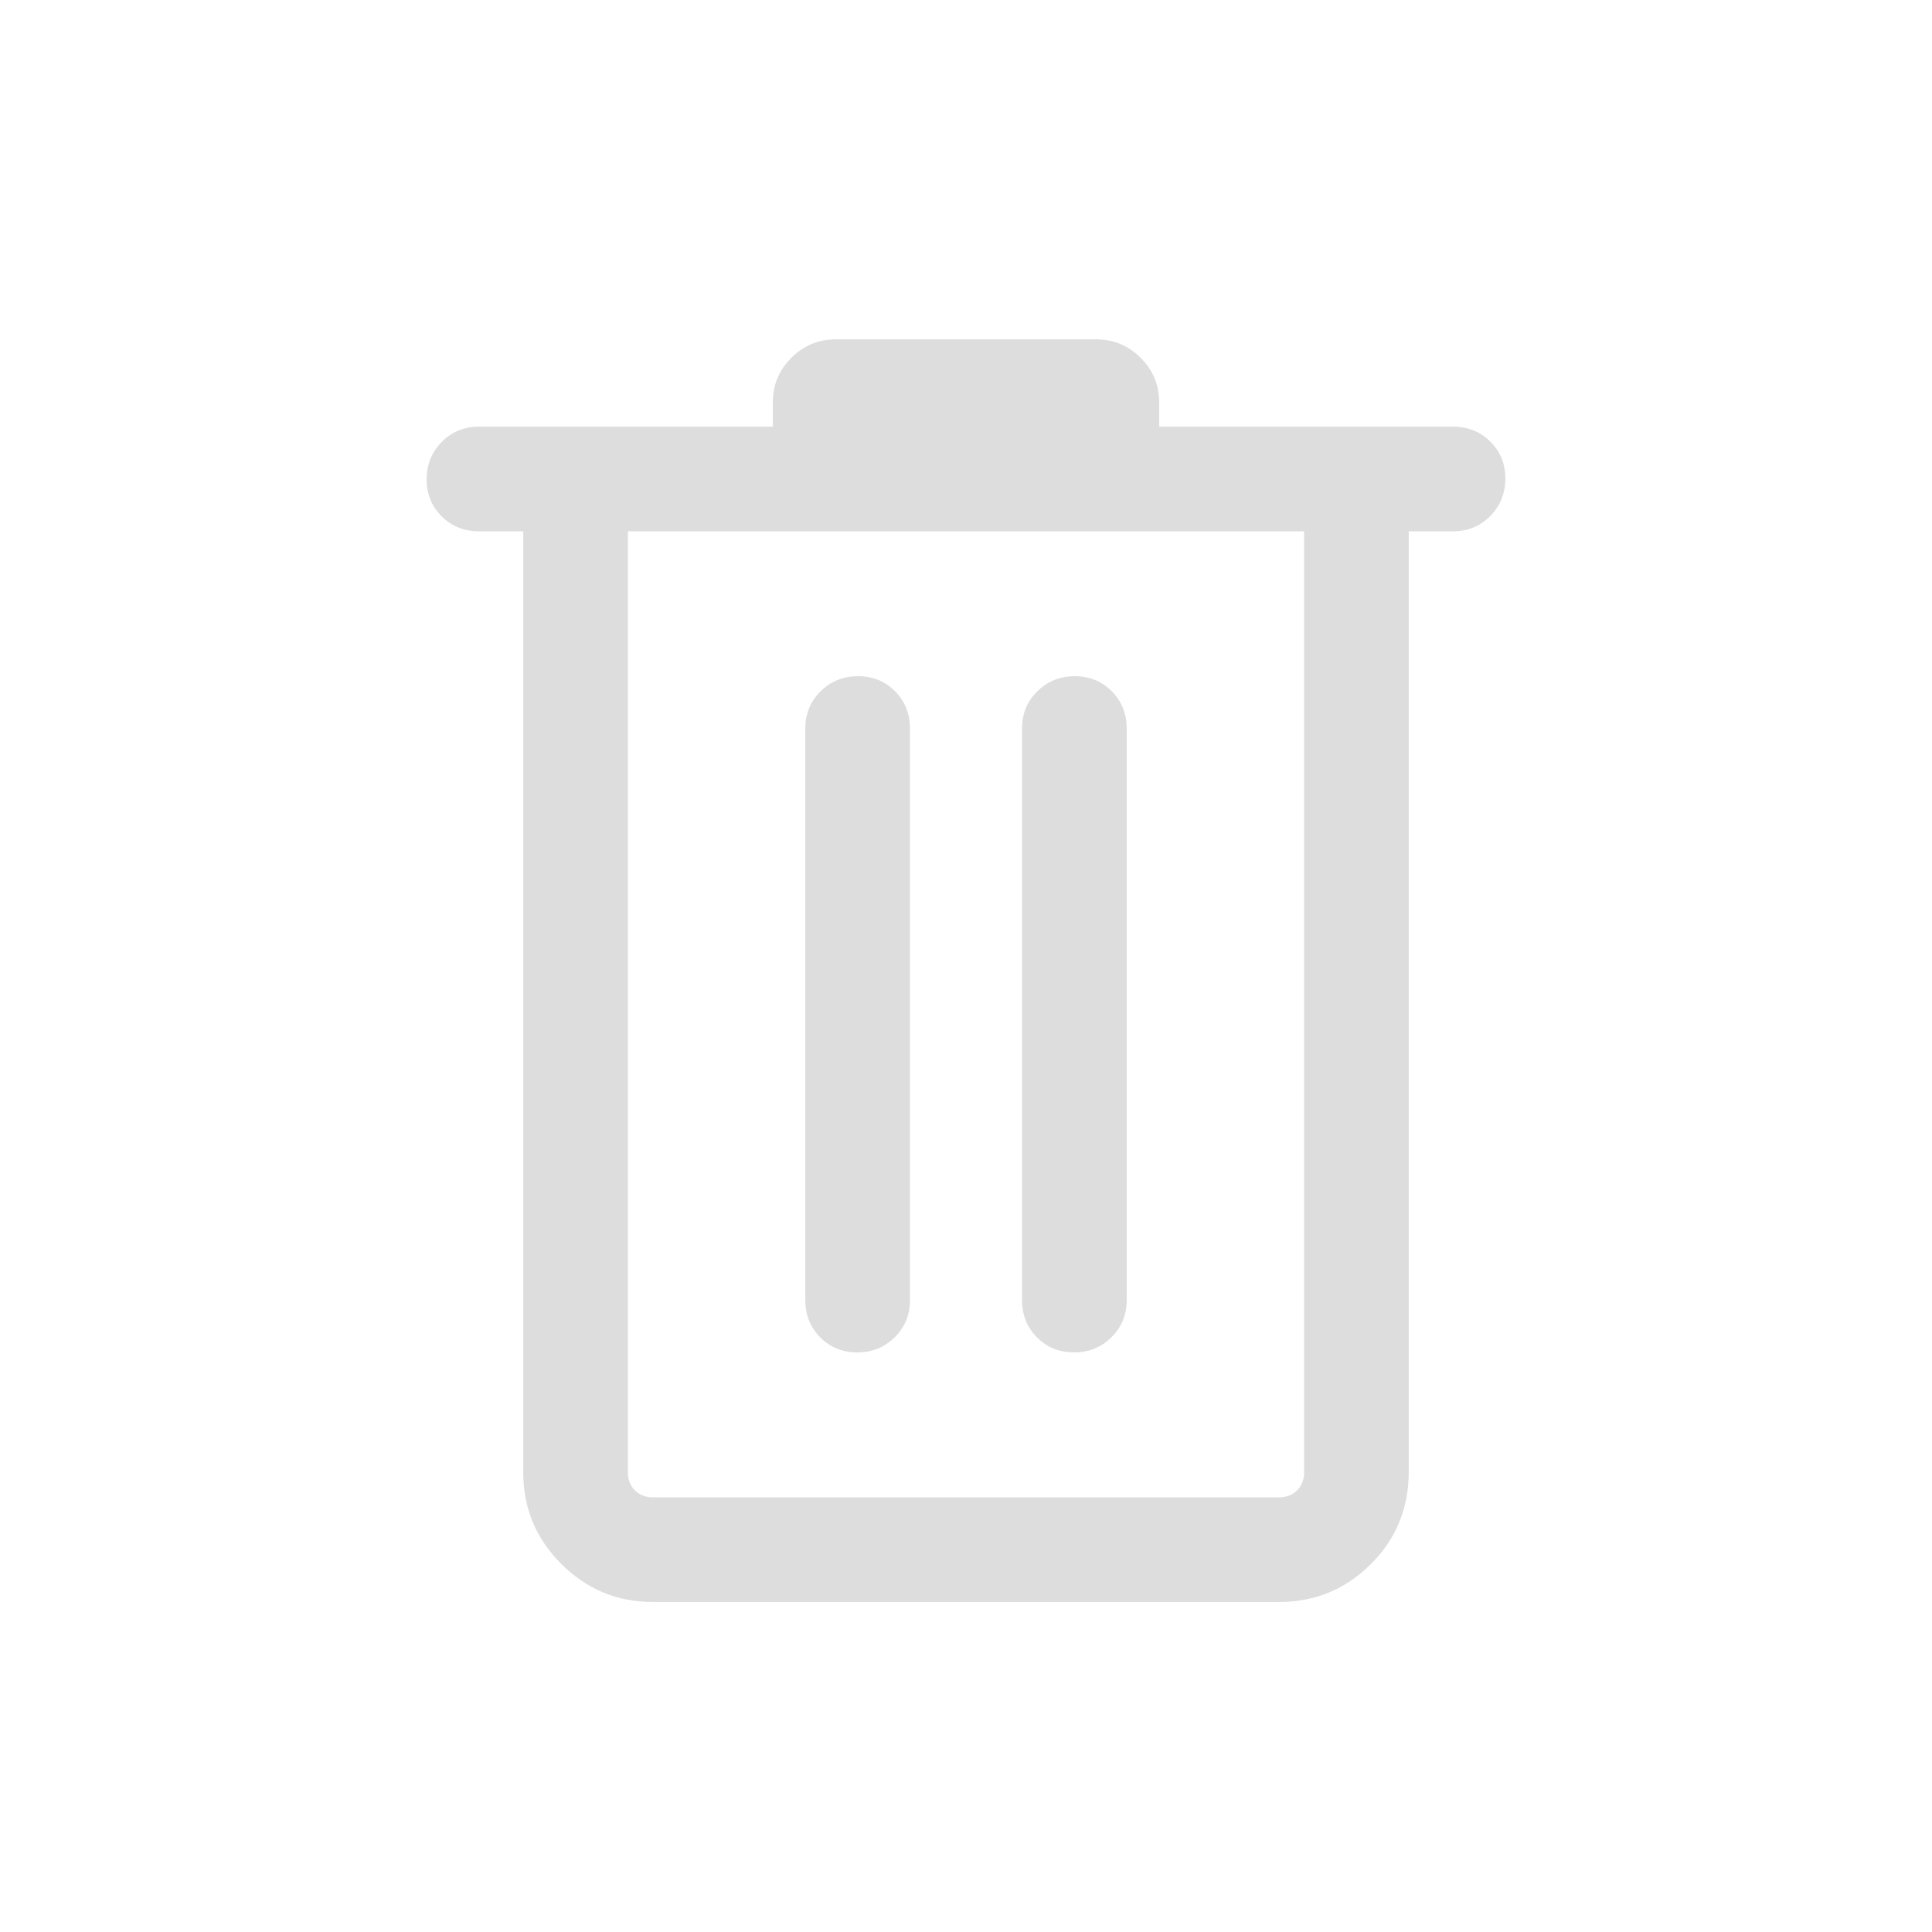
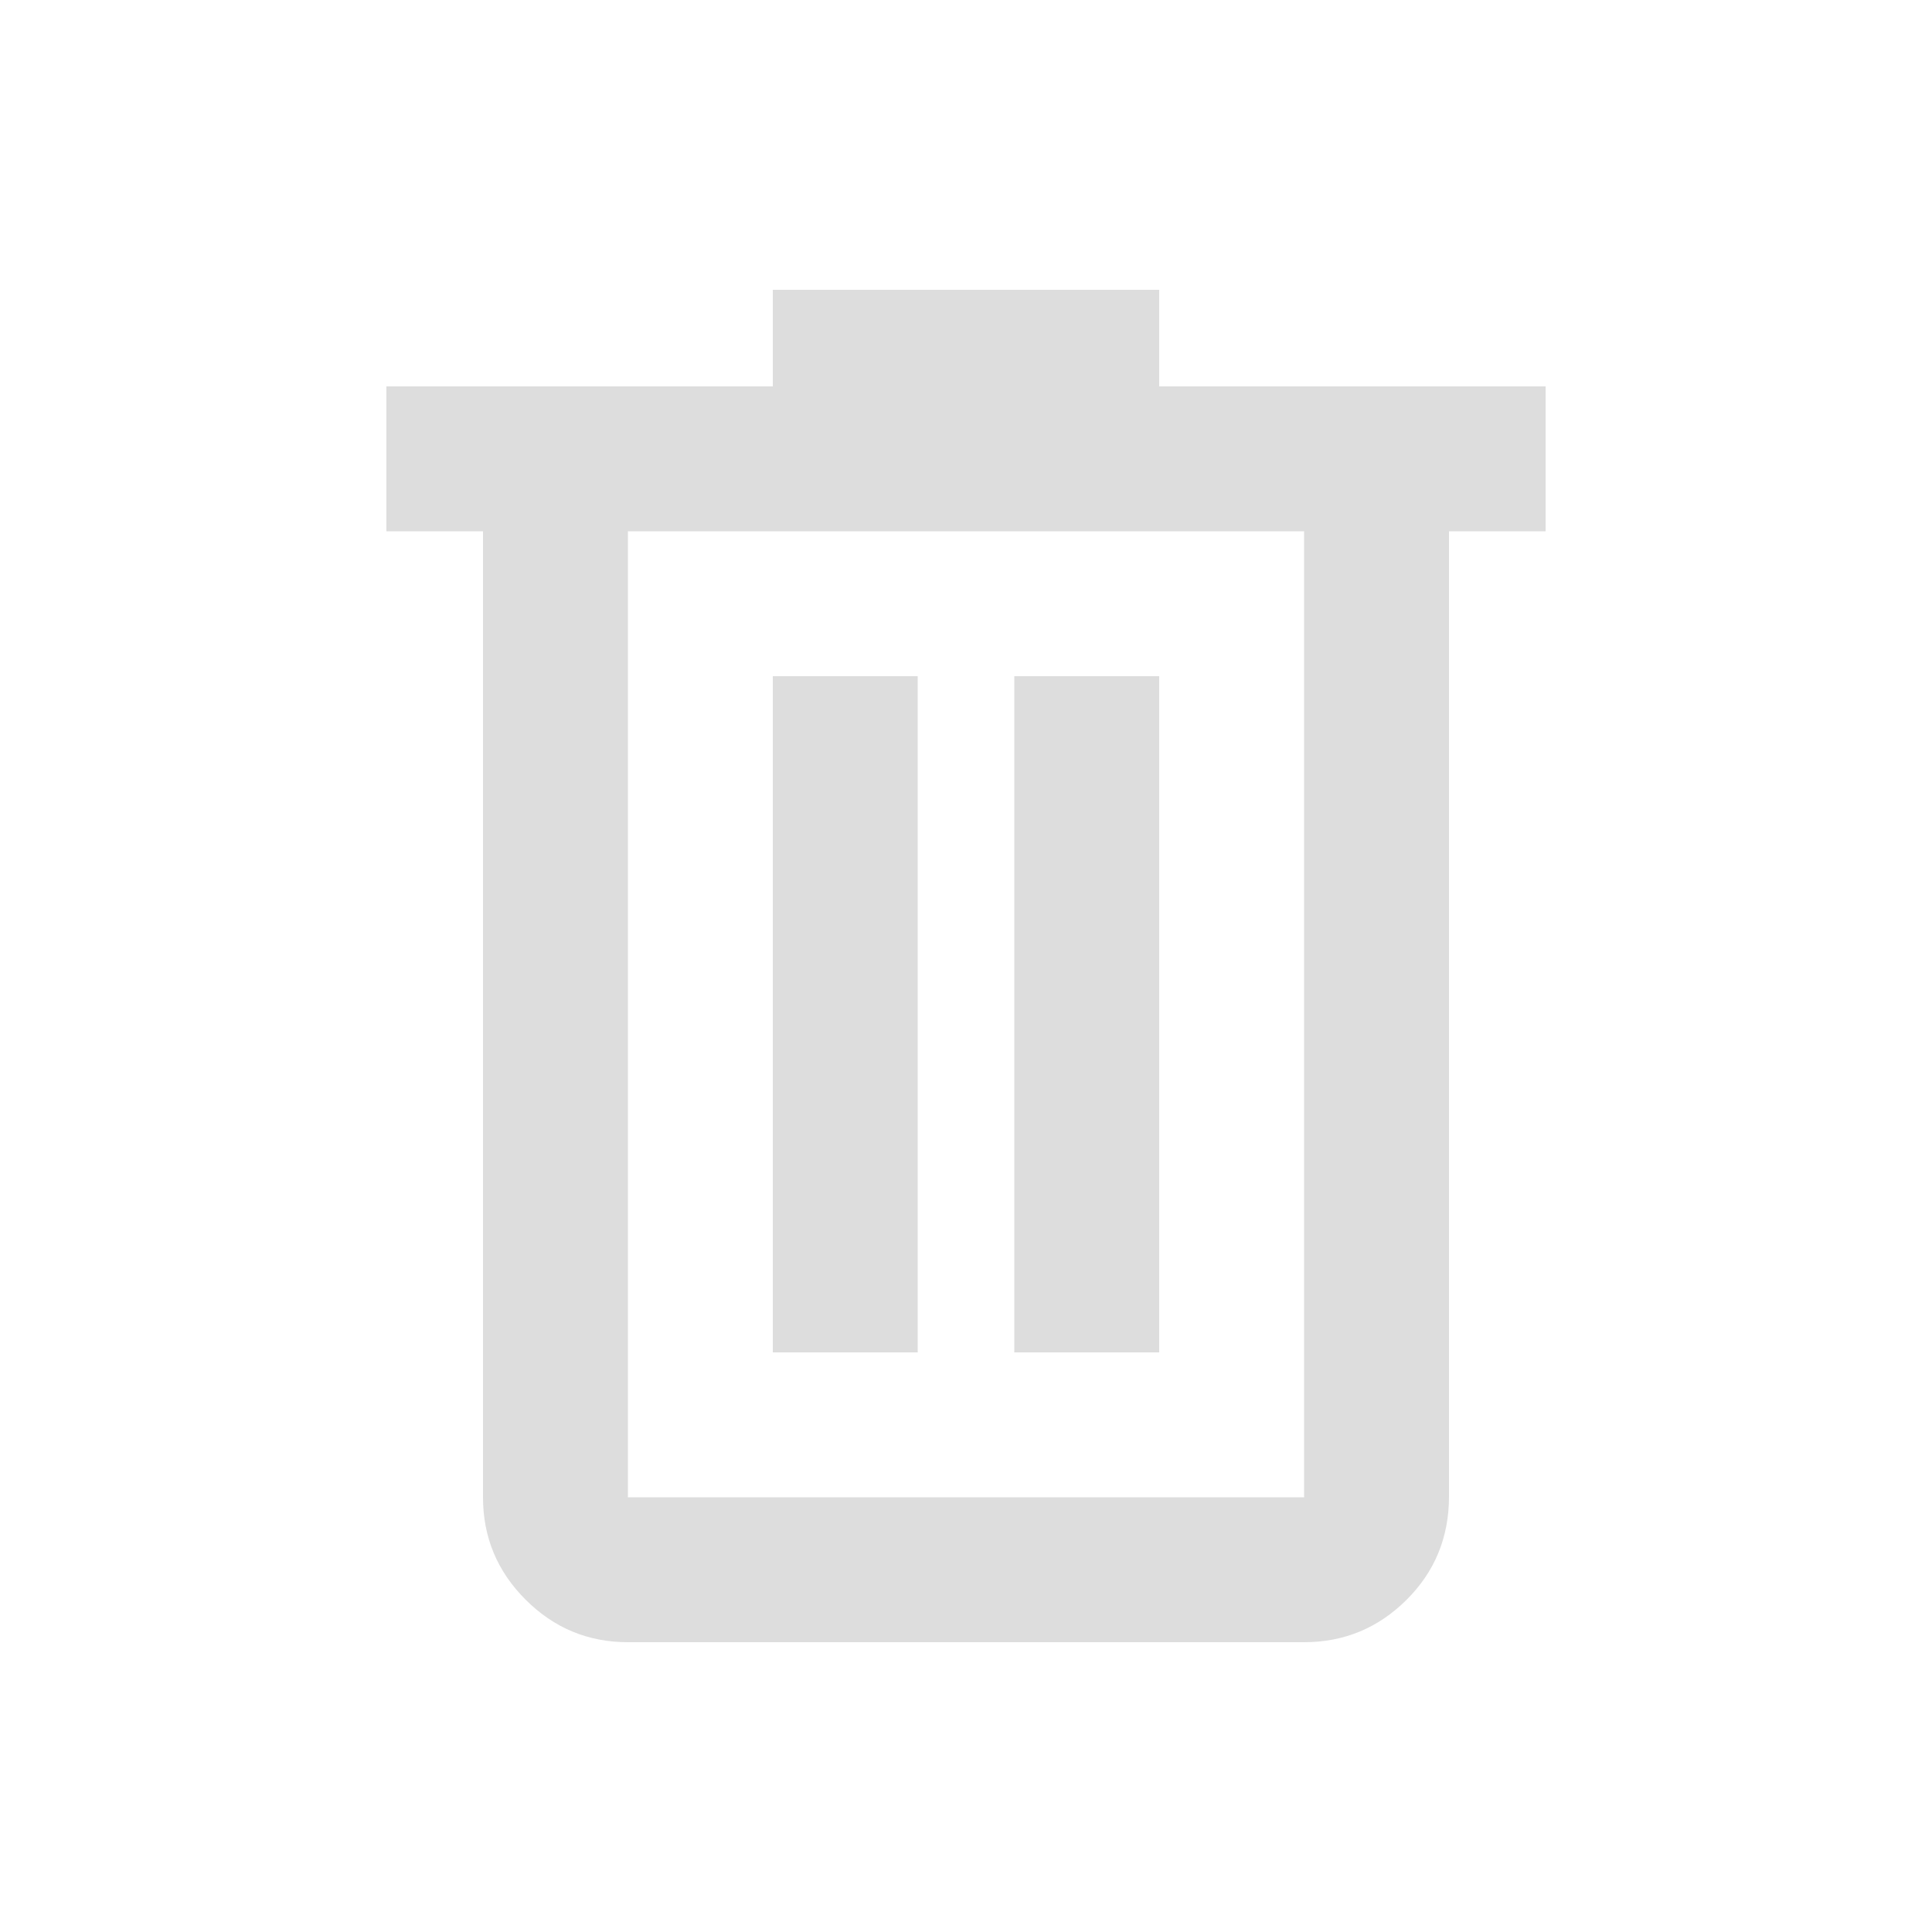
- <svg xmlns="http://www.w3.org/2000/svg" height="20" viewBox="0 -960 960 960" width="20" fill="#dddddd">
-   <path d="M324.309-164.001q-26.527 0-45.417-18.891-18.891-18.89-18.891-45.417V-696h-22q-11.05 0-18.525-7.418-7.475-7.418-7.475-18.384 0-10.966 7.475-18.581 7.475-7.616 18.525-7.616H384v-12q0-12.992 9.196-22.188 9.196-9.196 22.188-9.196h129.232q12.992 0 22.188 9.196Q576-772.991 576-759.999v12h145.999q11.05 0 18.525 7.419 7.475 7.418 7.475 18.384 0 10.966-7.475 18.581T721.999-696h-22v467.257q0 27.261-18.891 46.001-18.89 18.741-45.417 18.741H324.309ZM648-696H312v467.691q0 5.385 3.462 8.847 3.462 3.462 8.847 3.462h311.382q5.385 0 8.847-3.462 3.462-3.462 3.462-8.847V-696ZM425.957-288q10.966 0 18.581-7.475 7.616-7.475 7.616-18.524v-284.002q0-11.049-7.419-18.524Q437.317-624 426.351-624q-10.966 0-18.581 7.475t-7.615 18.524v284.002q0 11.049 7.418 18.524Q414.991-288 425.957-288Zm107.692 0q10.966 0 18.581-7.475t7.615-18.524v-284.002q0-11.049-7.418-18.524Q545.009-624 534.043-624q-10.966 0-18.581 7.475-7.616 7.475-7.616 18.524v284.002q0 11.049 7.419 18.524Q522.683-288 533.649-288ZM312-696V-216v-480Z" />
+ <svg xmlns="http://www.w3.org/2000/svg" width="20" height="20" viewBox="0 -960 960 960" fill="#dddddd">
+   <path d="M312-144q-29.7 0-50.85-21.15Q240-186.3 240-216v-480h-48v-72h192v-48h192v48h192v72h-48v479.566Q720-186 698.85-165 677.7-144 648-144H312Zm336-552H312v480h336v-480ZM384-288h72v-336h-72v336Zm120 0h72v-336h-72v336ZM312-696v480-480Z" />
</svg>
